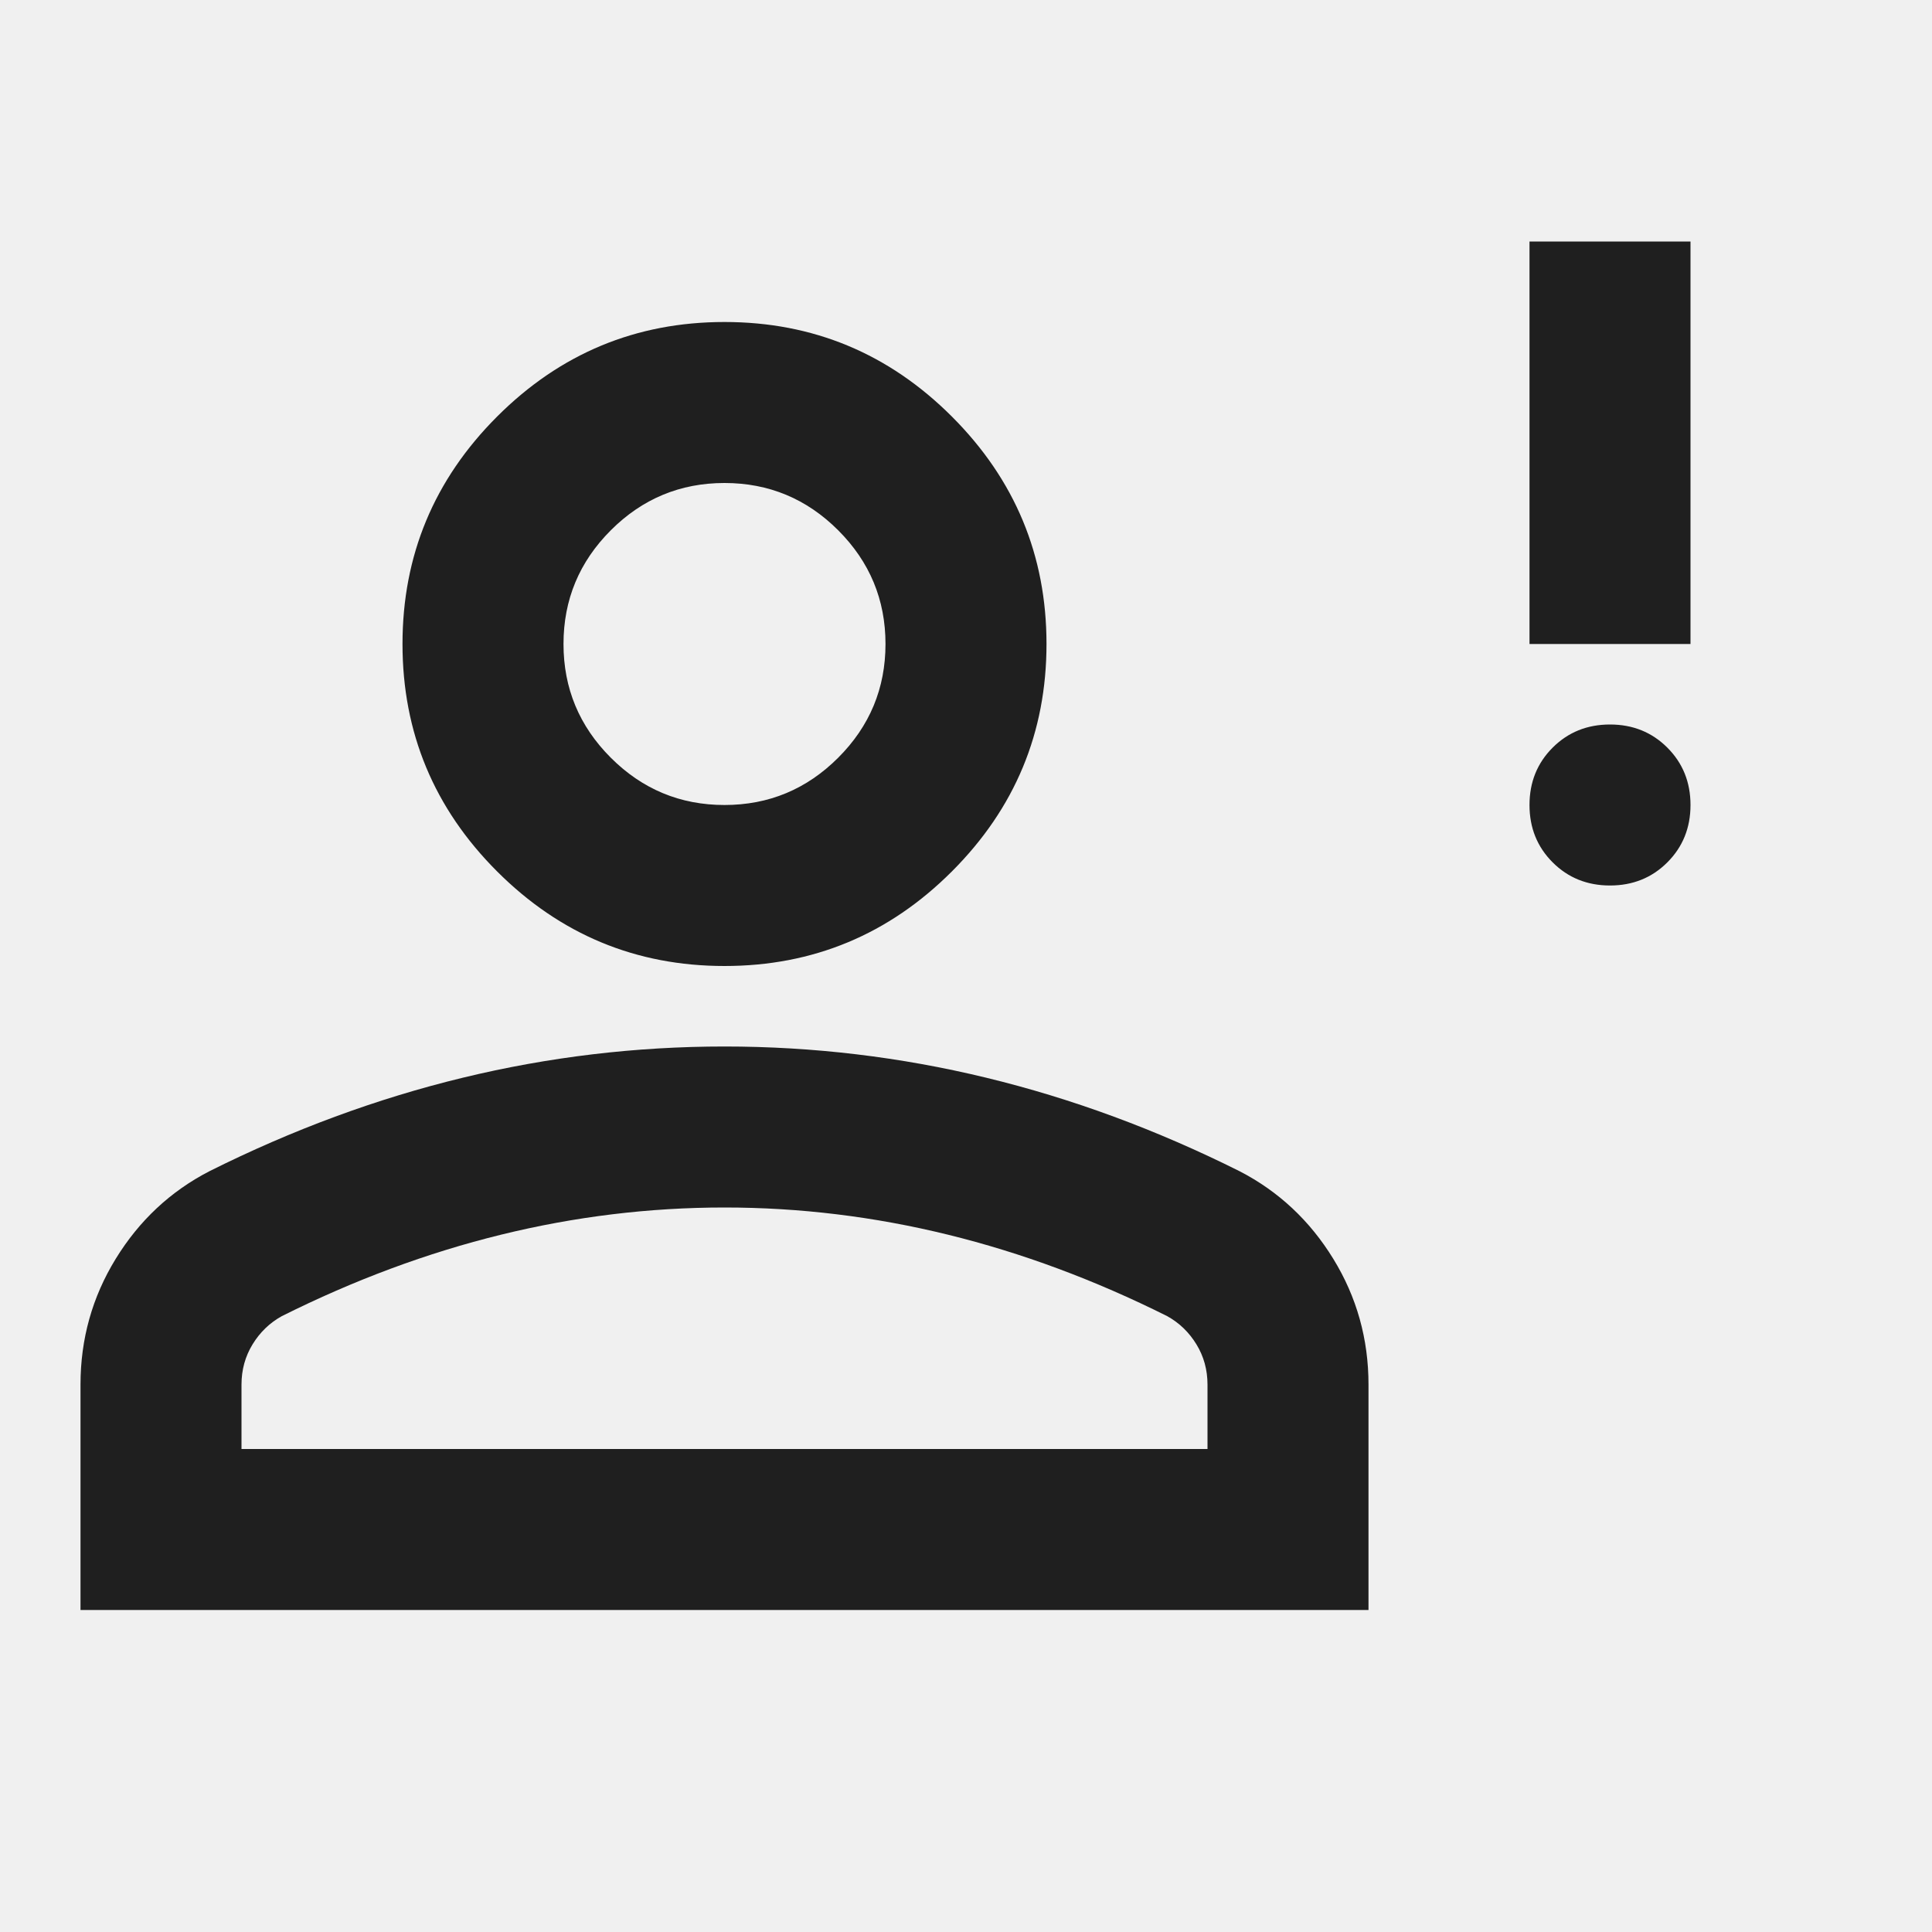
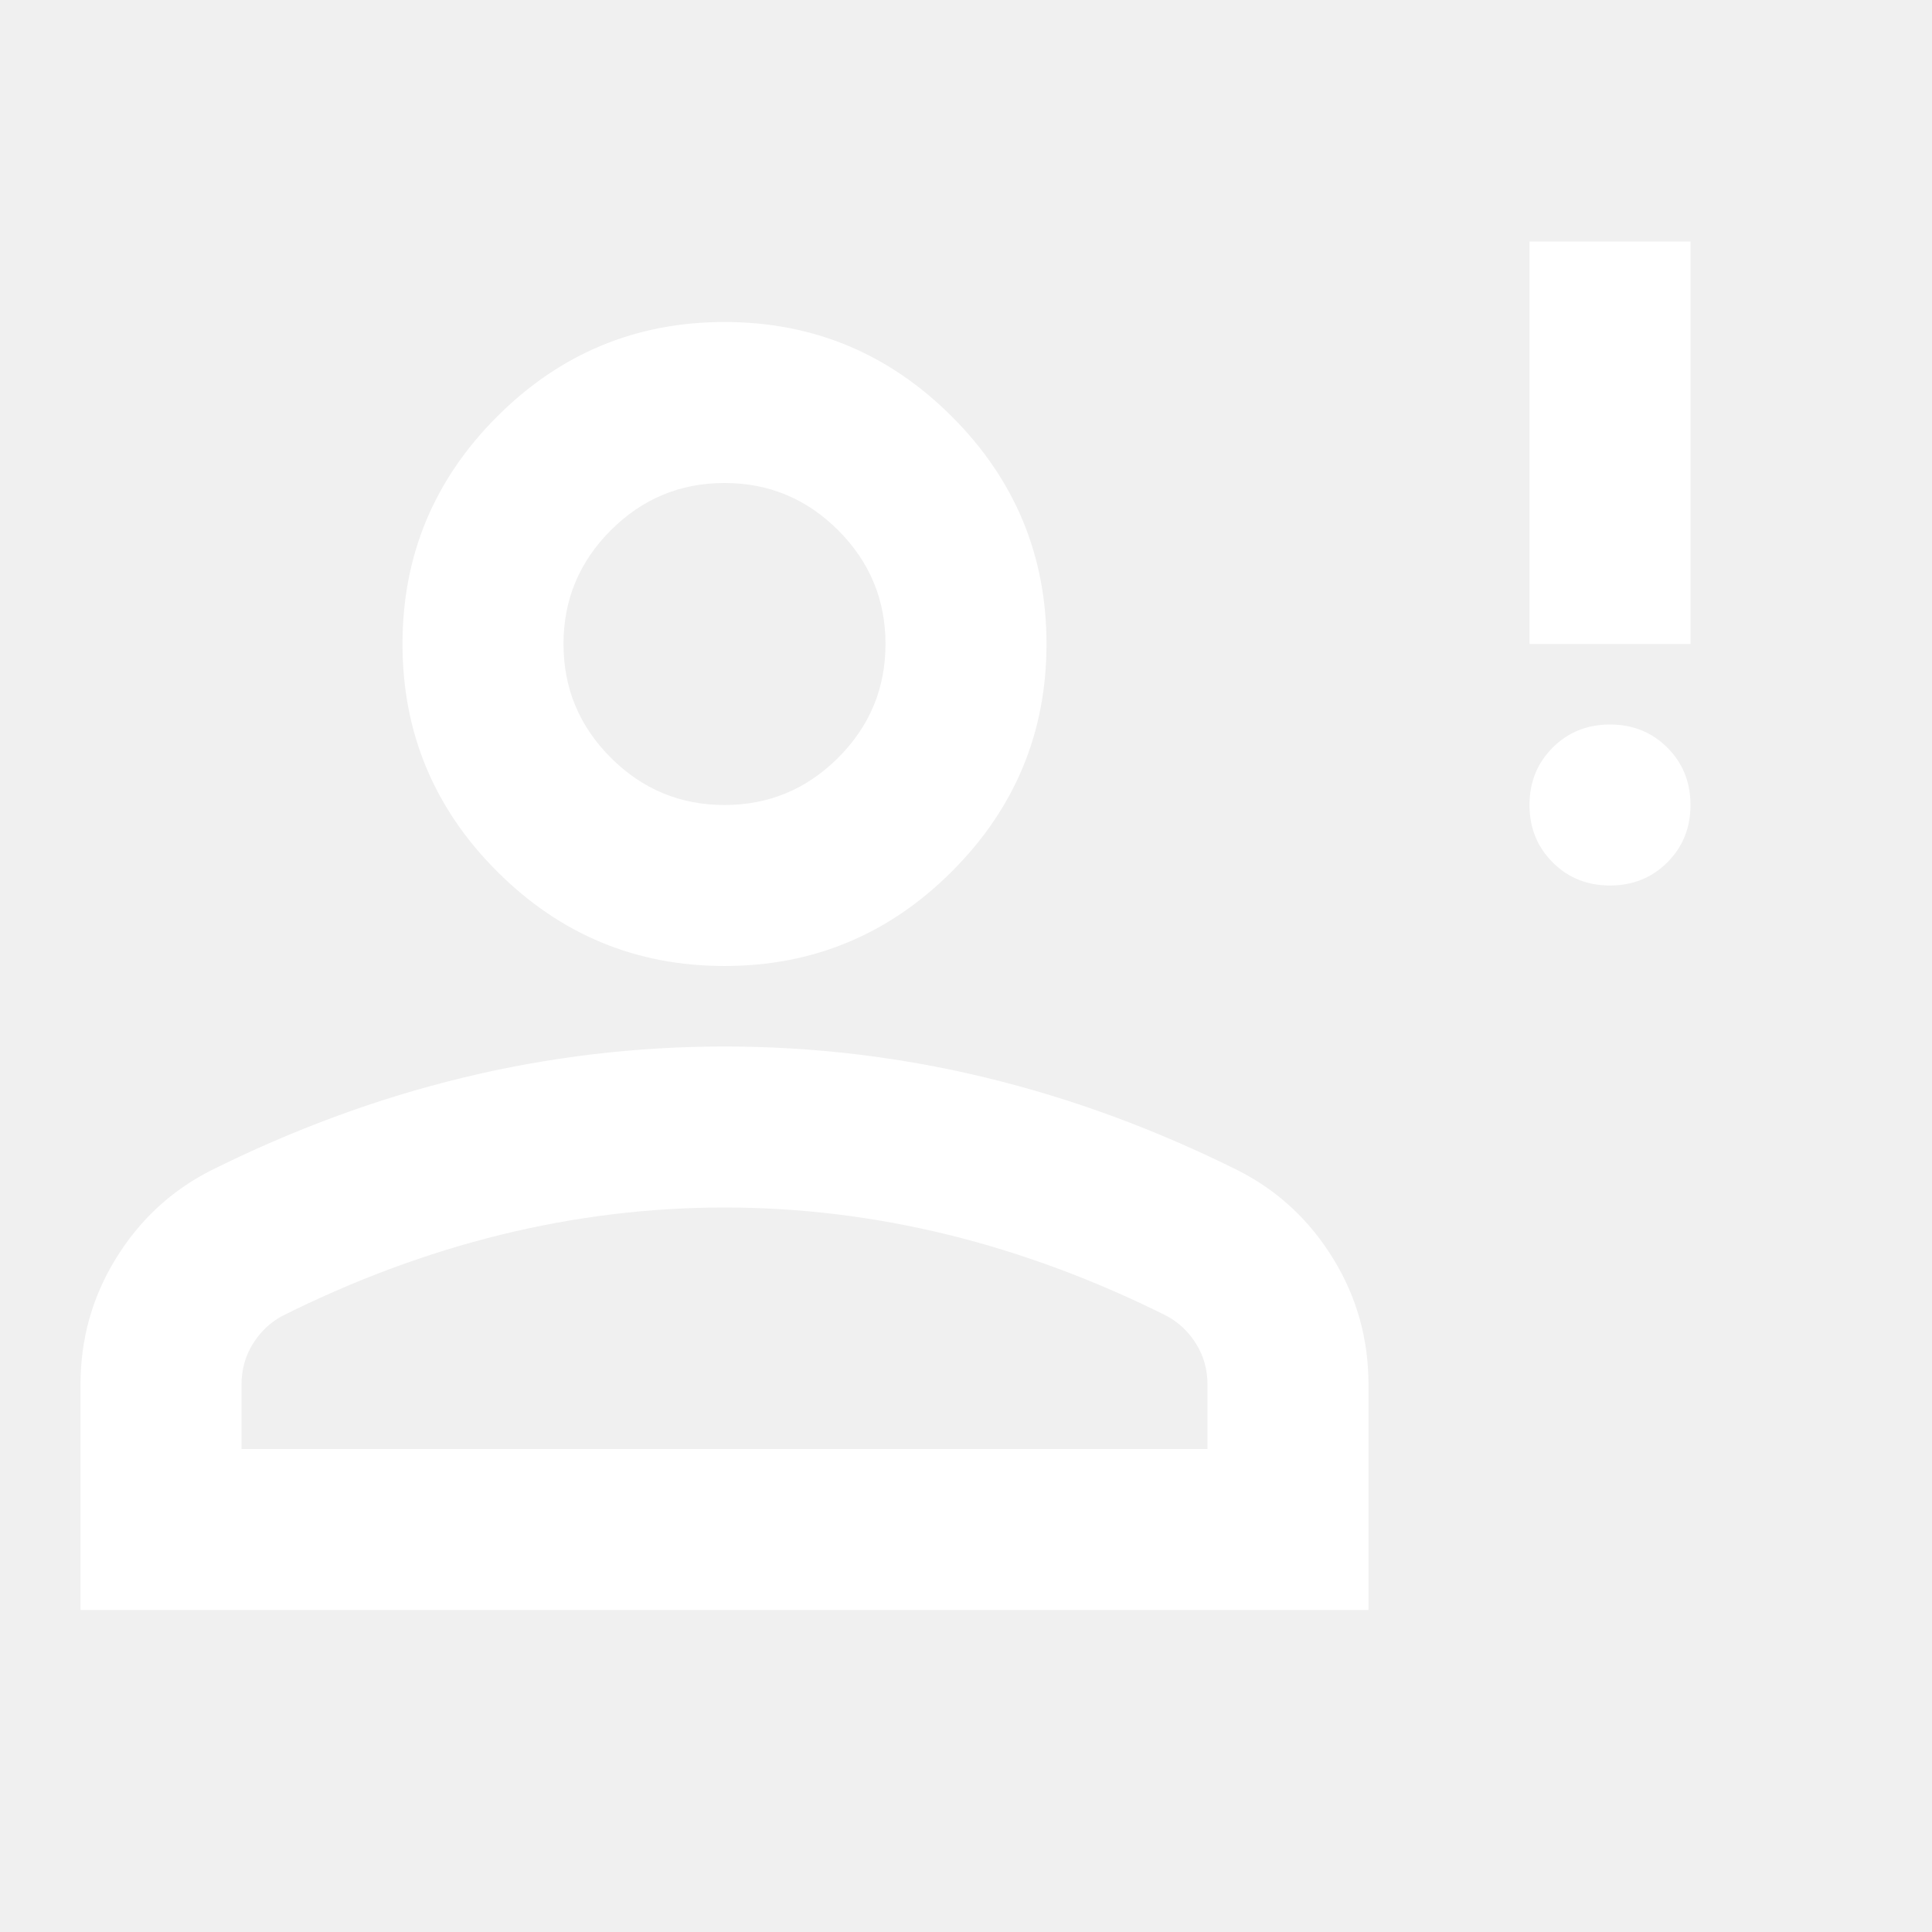
- <svg xmlns="http://www.w3.org/2000/svg" height="24px" viewBox="0 -960 960 960" width="24px" fill="#1f1f1f">
+ <svg xmlns="http://www.w3.org/2000/svg" height="24px" viewBox="0 -960 960 960" width="24px" fill="#FFFFFF">
  <path d="M800-520q-17 0-28.5-11.5T760-560q0-17 11.5-28.5T800-600q17 0 28.5 11.5T840-560q0 17-11.5 28.5T800-520Zm-40-120v-200h80v200h-80ZM360-480q-66 0-113-47t-47-113q0-66 47-113t113-47q66 0 113 47t47 113q0 66-47 113t-113 47ZM40-160v-112q0-34 17.5-62.5T104-378q62-31 126-46.5T360-440q66 0 130 15.5T616-378q29 15 46.5 43.5T680-272v112H40Zm80-80h480v-32q0-11-5.5-20T580-306q-54-27-109-40.5T360-360q-56 0-111 13.5T140-306q-9 5-14.5 14t-5.5 20v32Zm240-320q33 0 56.5-23.5T440-640q0-33-23.5-56.5T360-720q-33 0-56.5 23.5T280-640q0 33 23.5 56.5T360-560Zm0-80Zm0 400Z" />
</svg>
